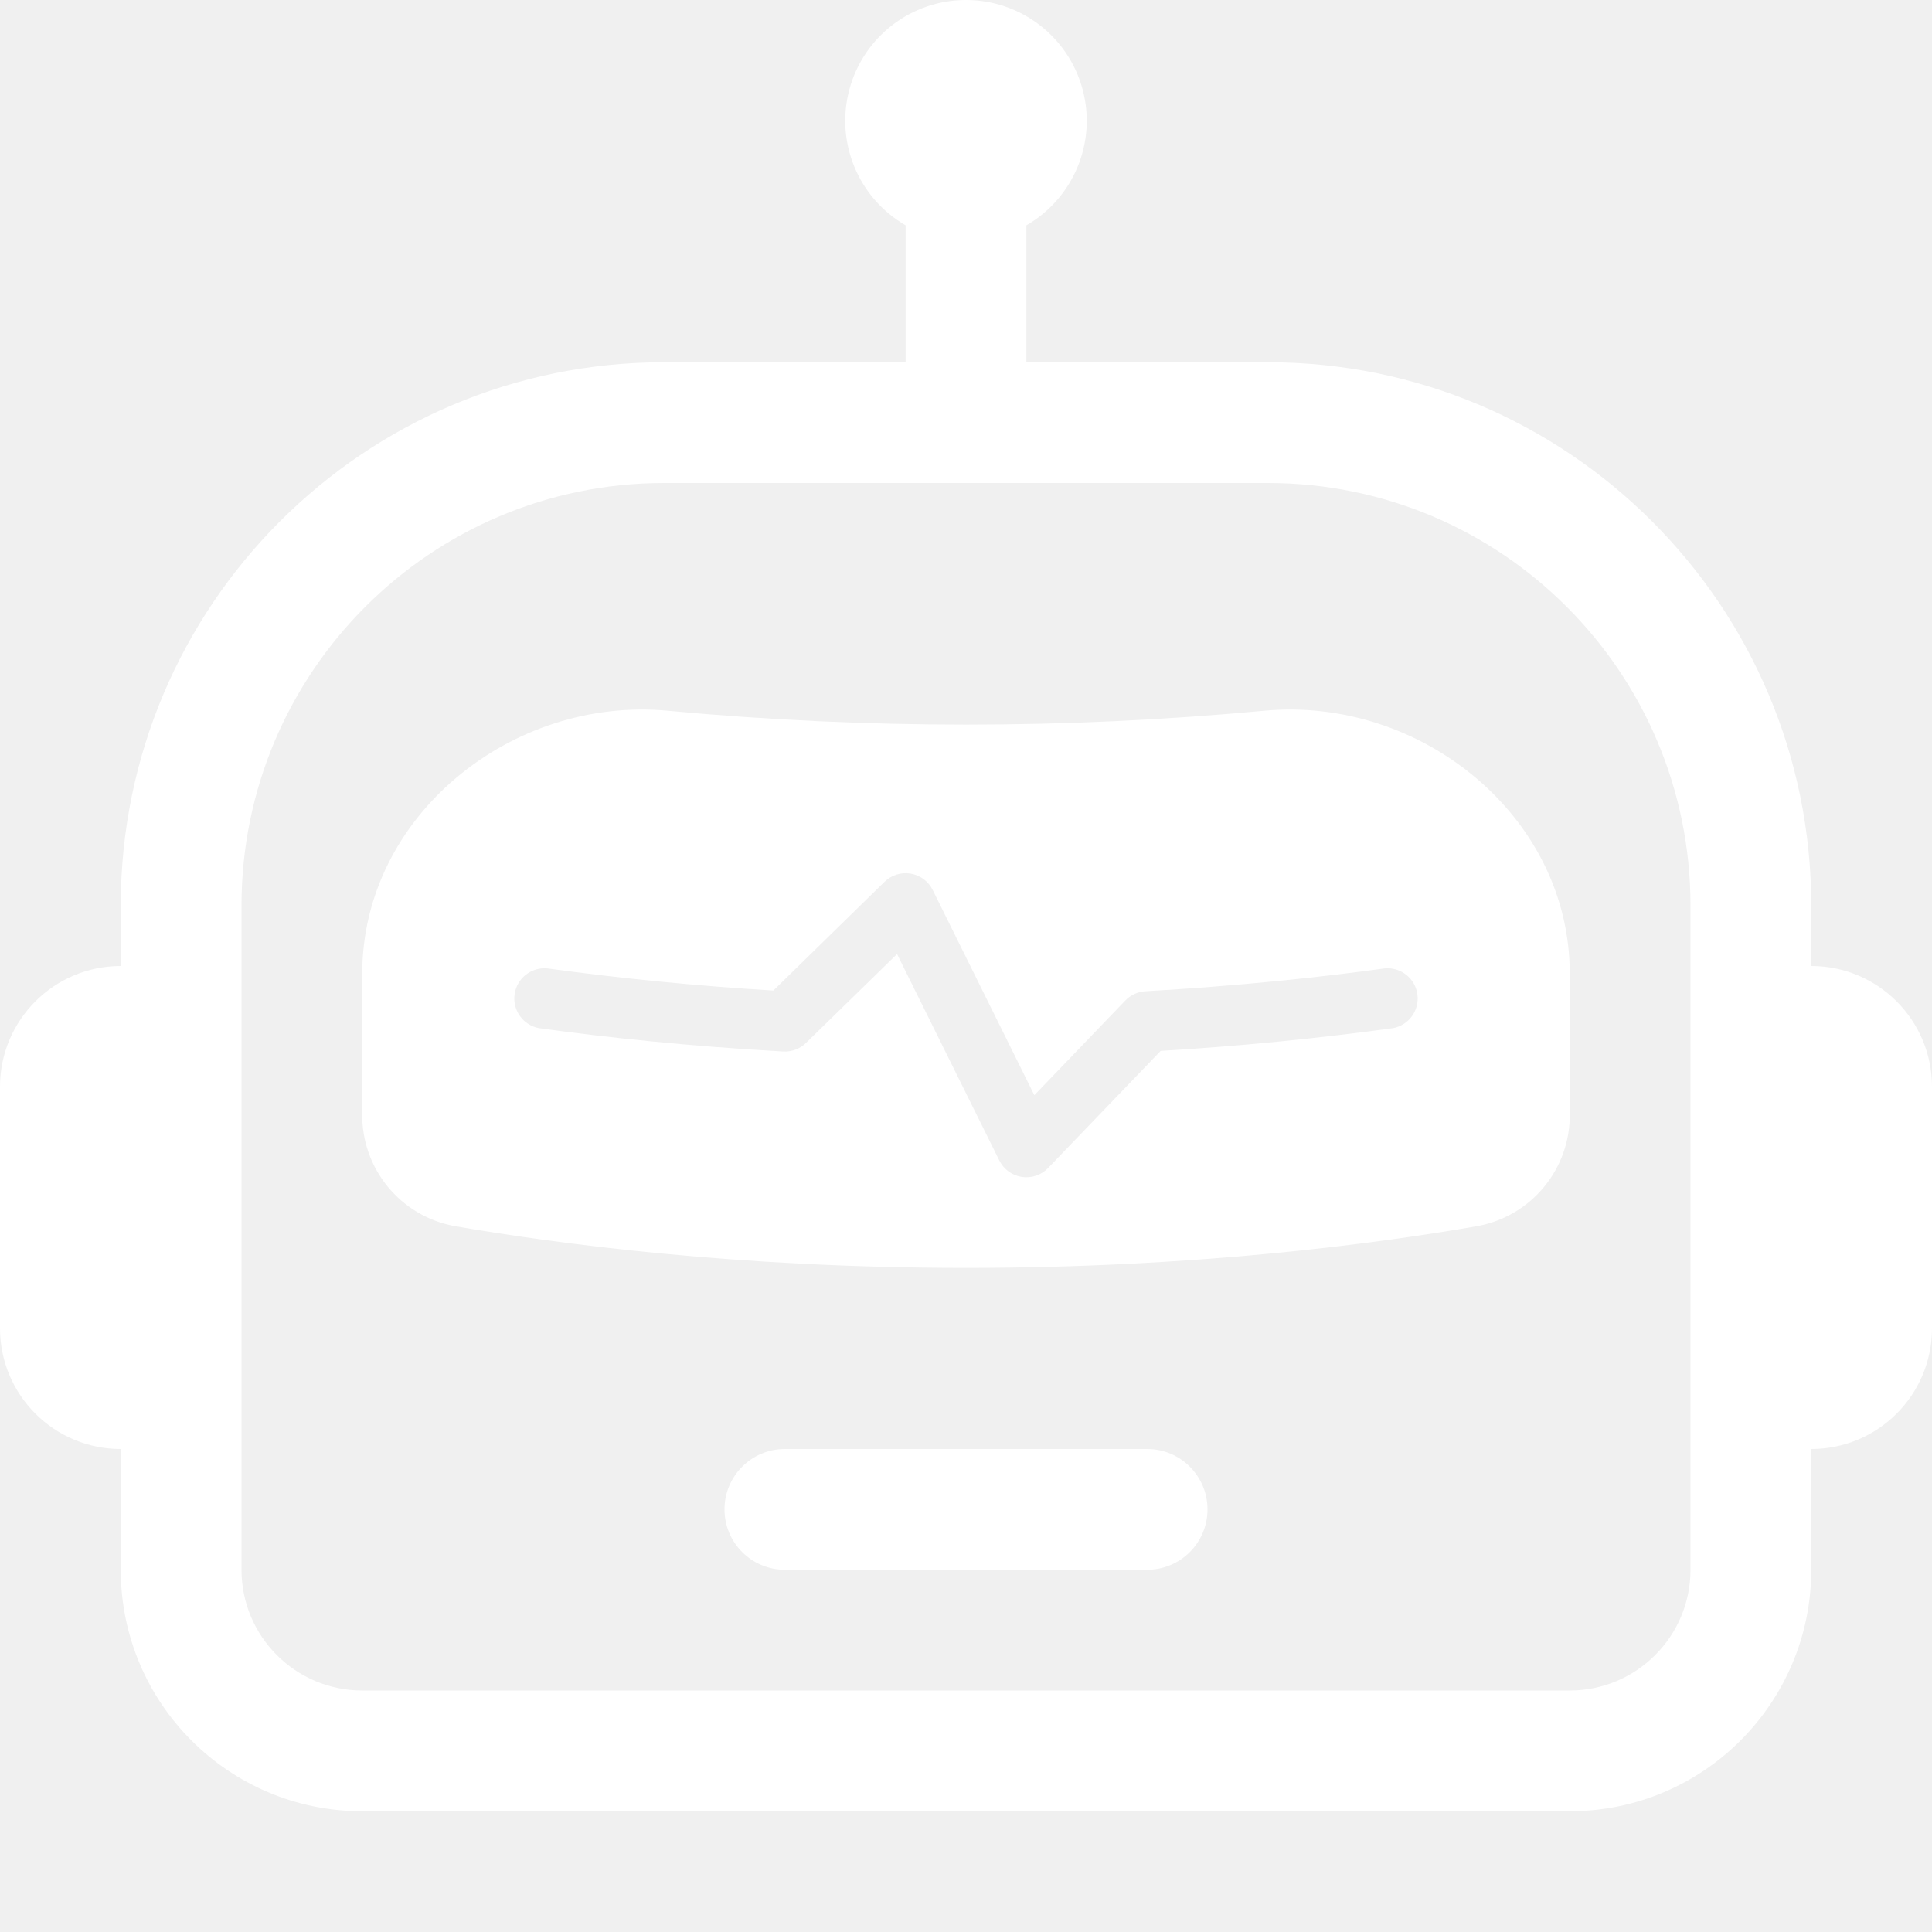
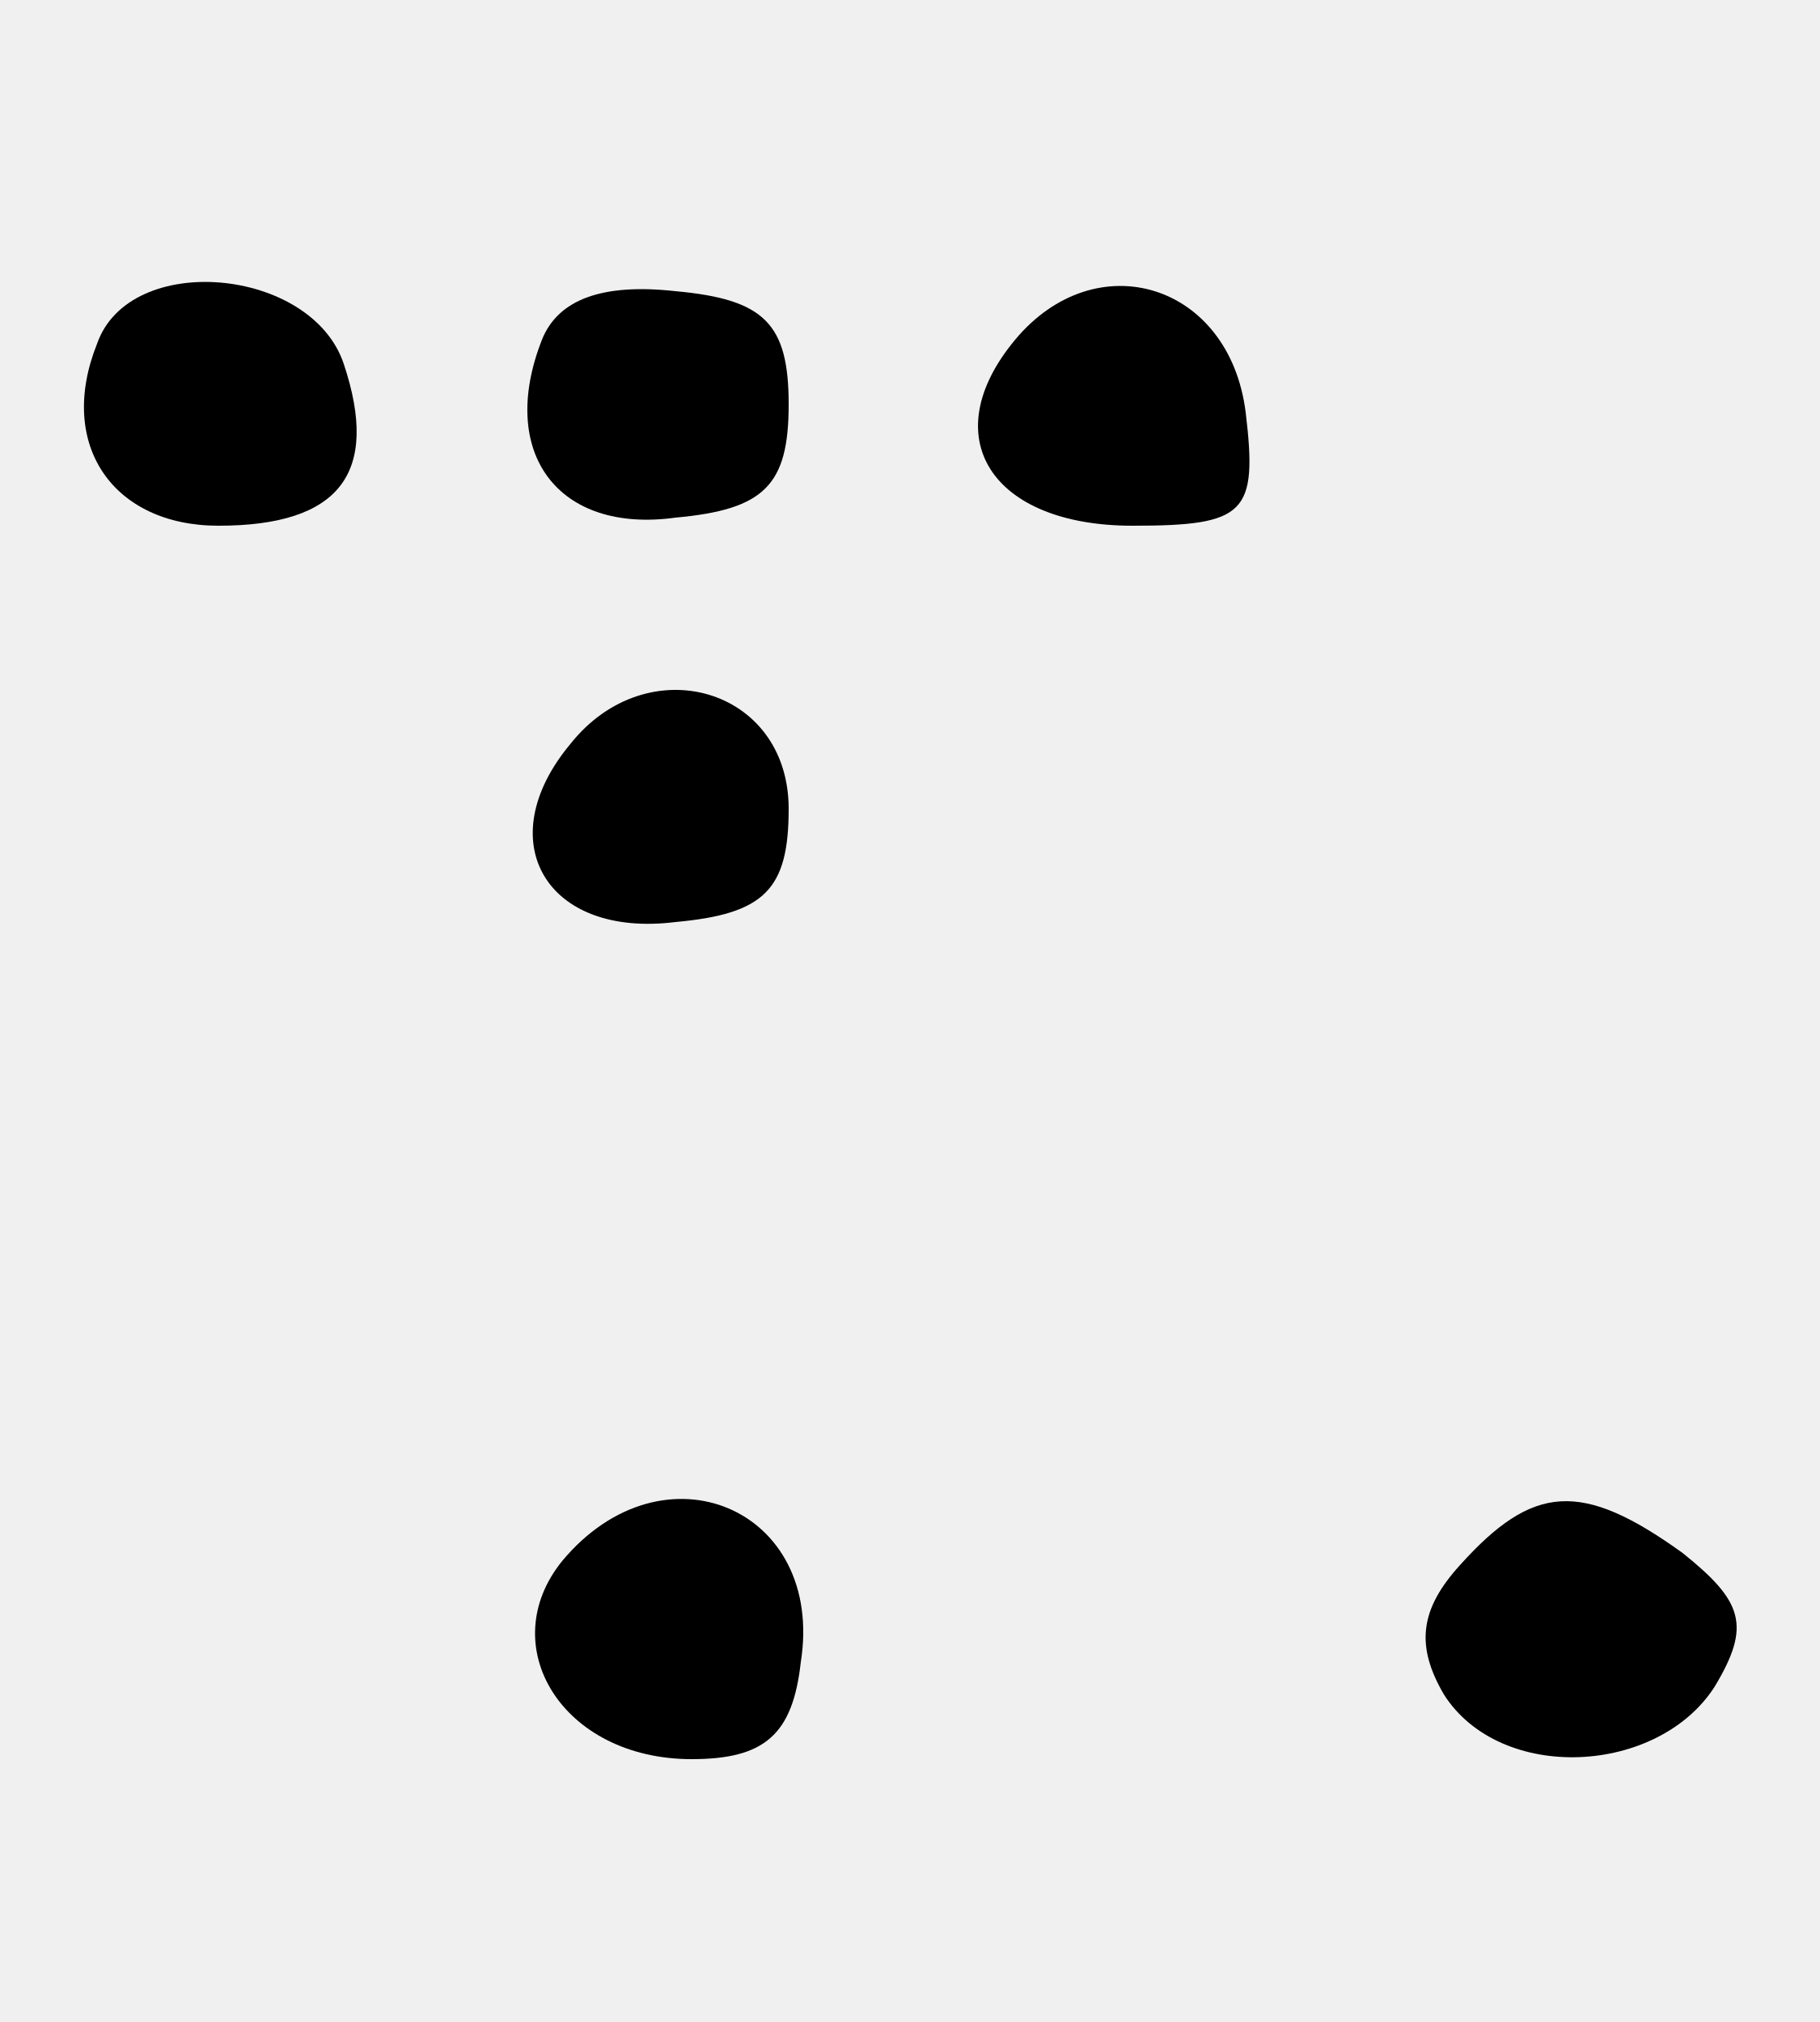
- <svg xmlns="http://www.w3.org/2000/svg" width="16" height="16" fill="#fff" class="bi bi-robot" viewBox="0 0 16 16">
-   <path d="M6 12.5a.5.5 0 0 1 .5-.5h3a.5.5 0 0 1 0 1h-3a.5.5 0 0 1-.5-.5ZM3 8.062C3 6.76 4.235 5.765 5.53 5.886a26.58 26.58 0 0 0 4.94 0C11.765 5.765 13 6.76 13 8.062v1.157a.933.933 0 0 1-.765.935c-.845.147-2.34.346-4.235.346-1.895 0-3.39-.2-4.235-.346A.933.933 0 0 1 3 9.219V8.062Zm4.542-.827a.25.25 0 0 0-.217.068l-.92.9a24.767 24.767 0 0 1-1.871-.183.25.25 0 0 0-.068.495c.55.076 1.232.149 2.02.193a.25.25 0 0 0 .189-.071l.754-.736.847 1.71a.25.25 0 0 0 .404.062l.932-.97a25.286 25.286 0 0 0 1.922-.188.25.25 0 0 0-.068-.495c-.538.074-1.207.145-1.98.189a.25.25 0 0 0-.166.076l-.754.785-.842-1.7a.25.25 0 0 0-.182-.135Z" />
-   <path d="M8.5 1.866a1 1 0 1 0-1 0V3h-2A4.5 4.5 0 0 0 1 7.5V8a1 1 0 0 0-1 1v2a1 1 0 0 0 1 1v1a2 2 0 0 0 2 2h10a2 2 0 0 0 2-2v-1a1 1 0 0 0 1-1V9a1 1 0 0 0-1-1v-.5A4.5 4.5 0 0 0 10.5 3h-2V1.866ZM14 7.5V13a1 1 0 0 1-1 1H3a1 1 0 0 1-1-1V7.5A3.5 3.5 0 0 1 5.5 4h5A3.5 3.5 0 0 1 14 7.5Z" />
+ <svg xmlns="http://www.w3.org/2000/svg" version="1.0" width="45pt" height="50pt" viewBox="0 0 45 50" preserveAspectRatio="xMidYMid meet">
+   <g transform="translate(0,50) scale(0.1,-0.1)" fill="#000000" stroke="none">
+     <path d="M24 415 c-10 -25 4 -45 30 -45 30 0 40 13 31 40 -8 24 -53 28 -61 5z" />
+     <path d="M134 416 c-11 -28 4 -48 33 -44 22 2 28 8 28 28 0 20 -6 26 -28 28 -18 2 -29 -2 -33 -12z" />
+     <path d="M251 416 c-20 -24 -6 -46 29 -46 28 0 31 3 28 28 -4 32 -37 42 -57 18z" />
+     <path d="M141 316 c-20 -24 -6 -48 26 -44 22 2 28 8 28 28 0 30 -35 40 -54 16z" />
+     <path d="M139 114 c-17 -21 0 -49 32 -49 18 0 25 6 27 24 6 38 -34 55 -59 25z" />
+     <path d="M361 113 c-10 -11 -11 -20 -4 -32 14 -22 53 -20 67 2 9 15 7 21 -8 33 -25 18 -37 17 -55 -3z" />
+   </g>
</svg>
